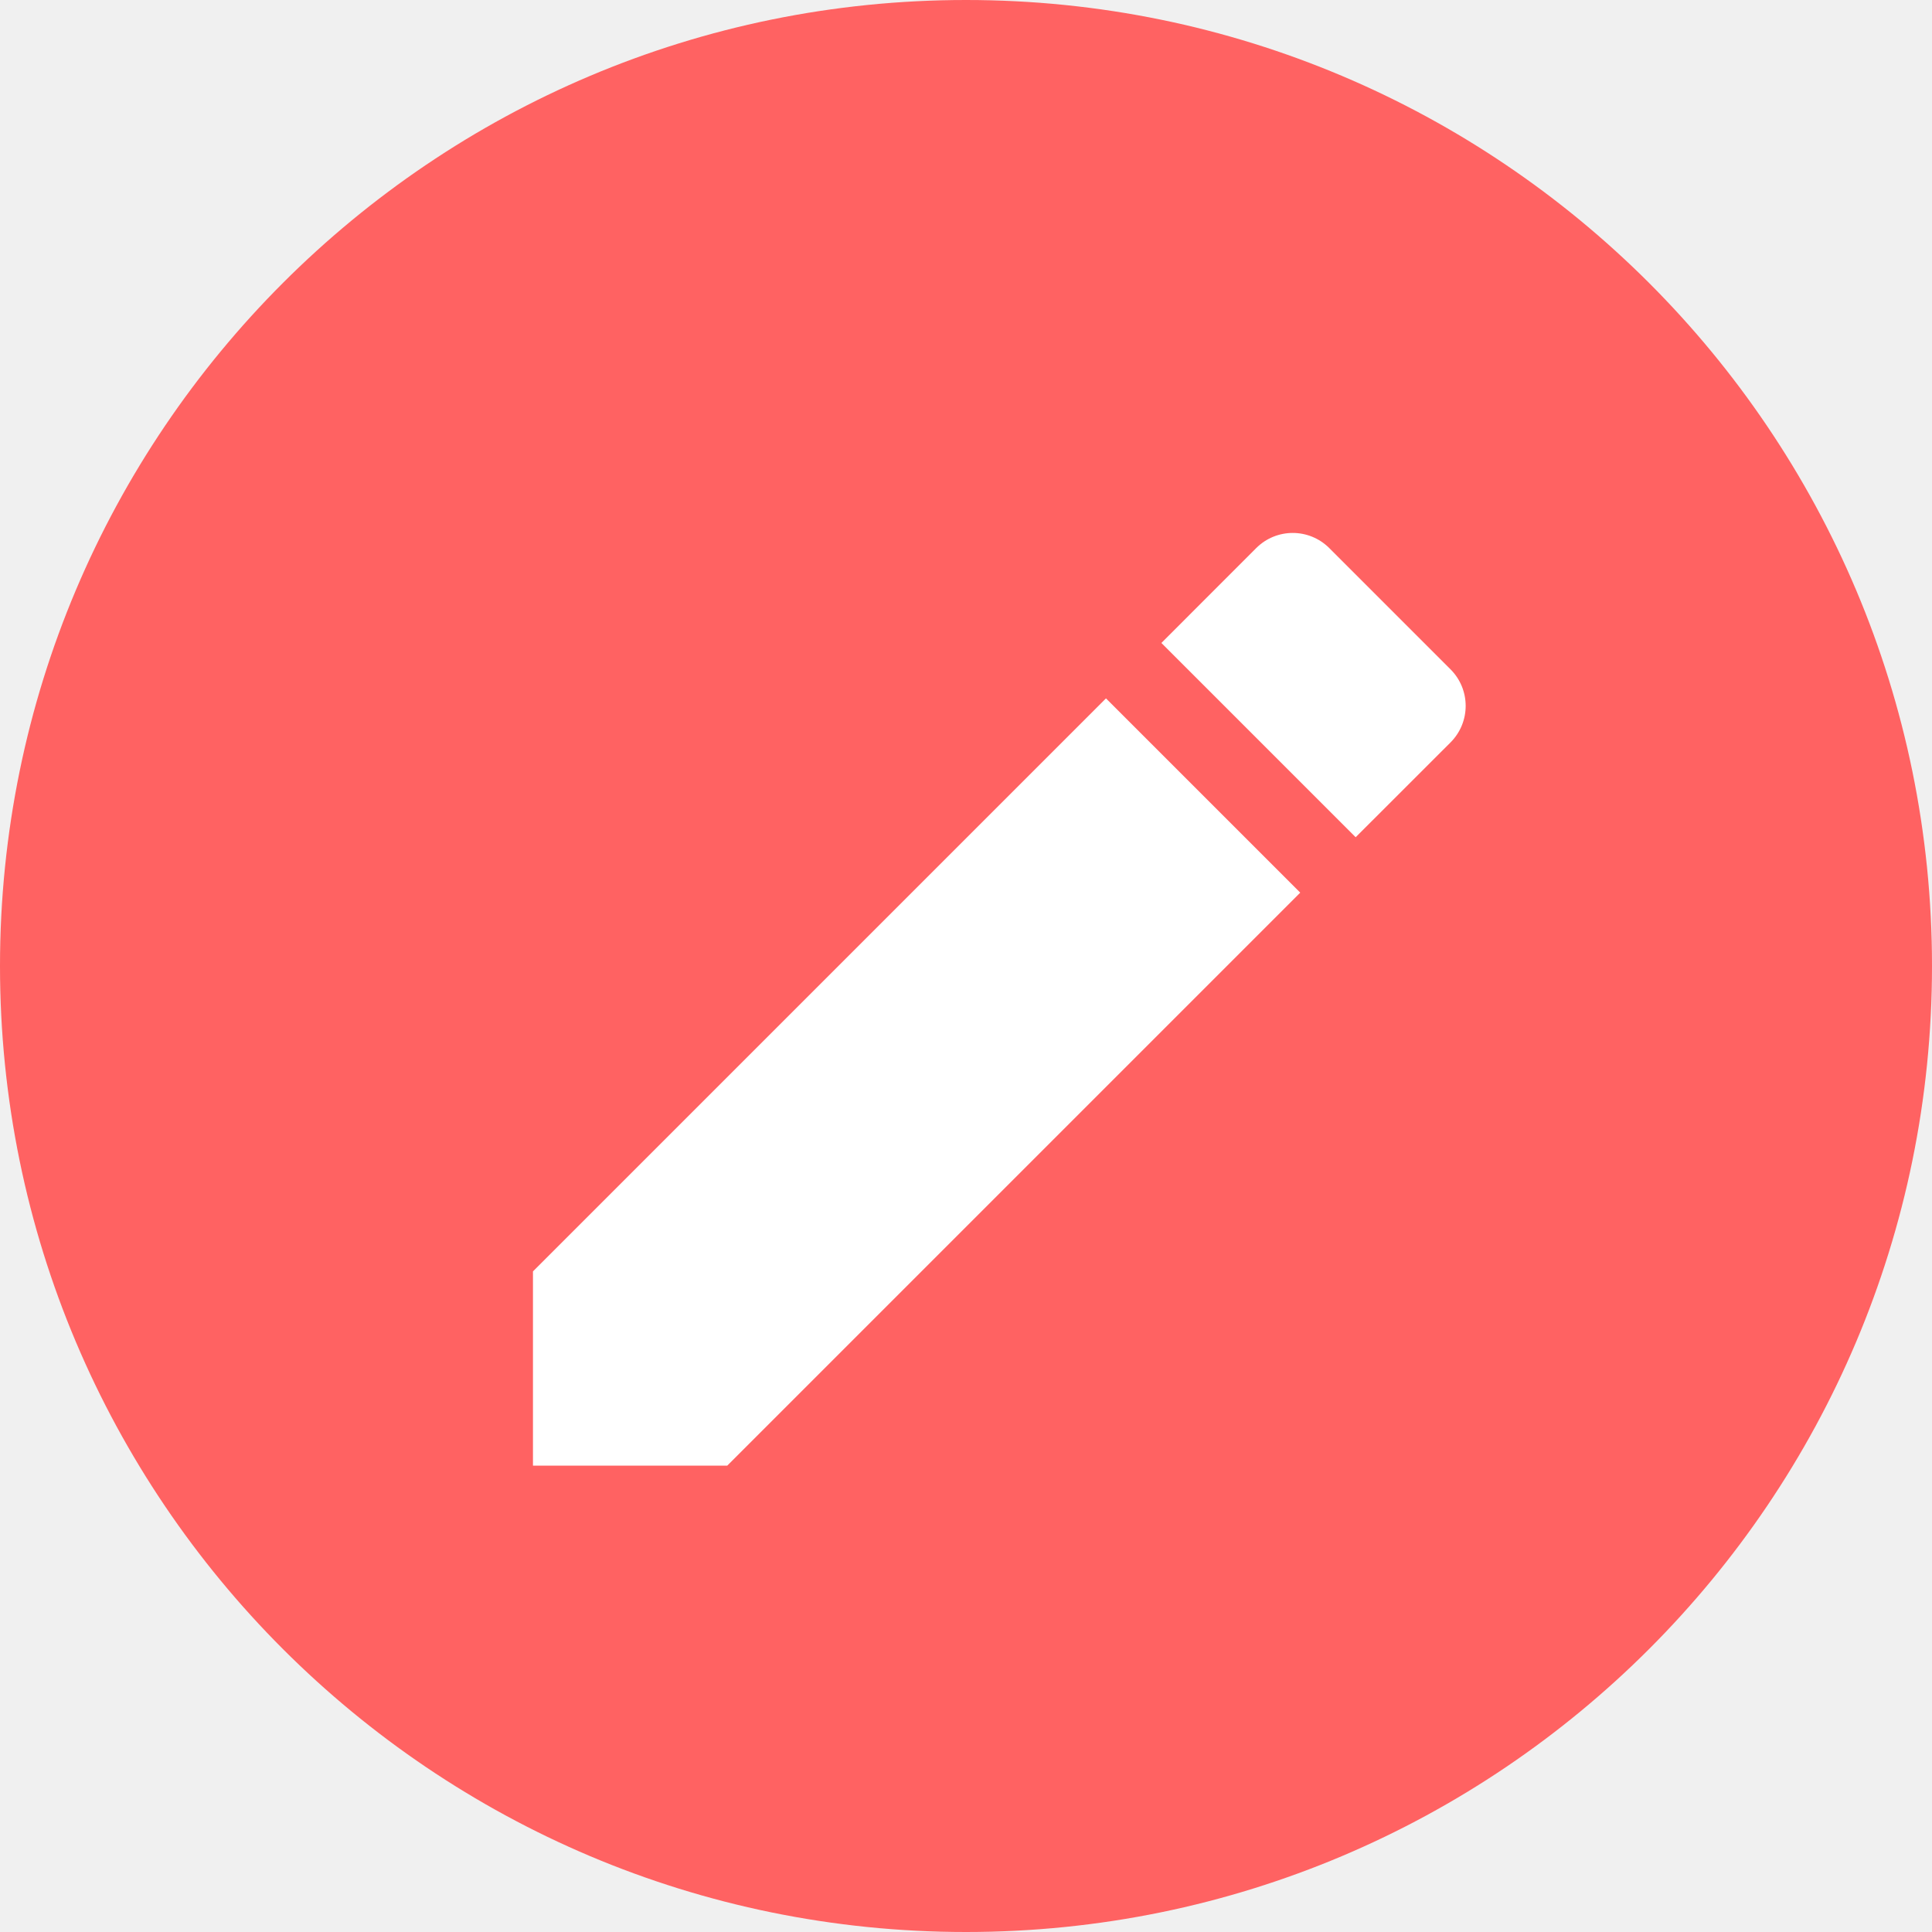
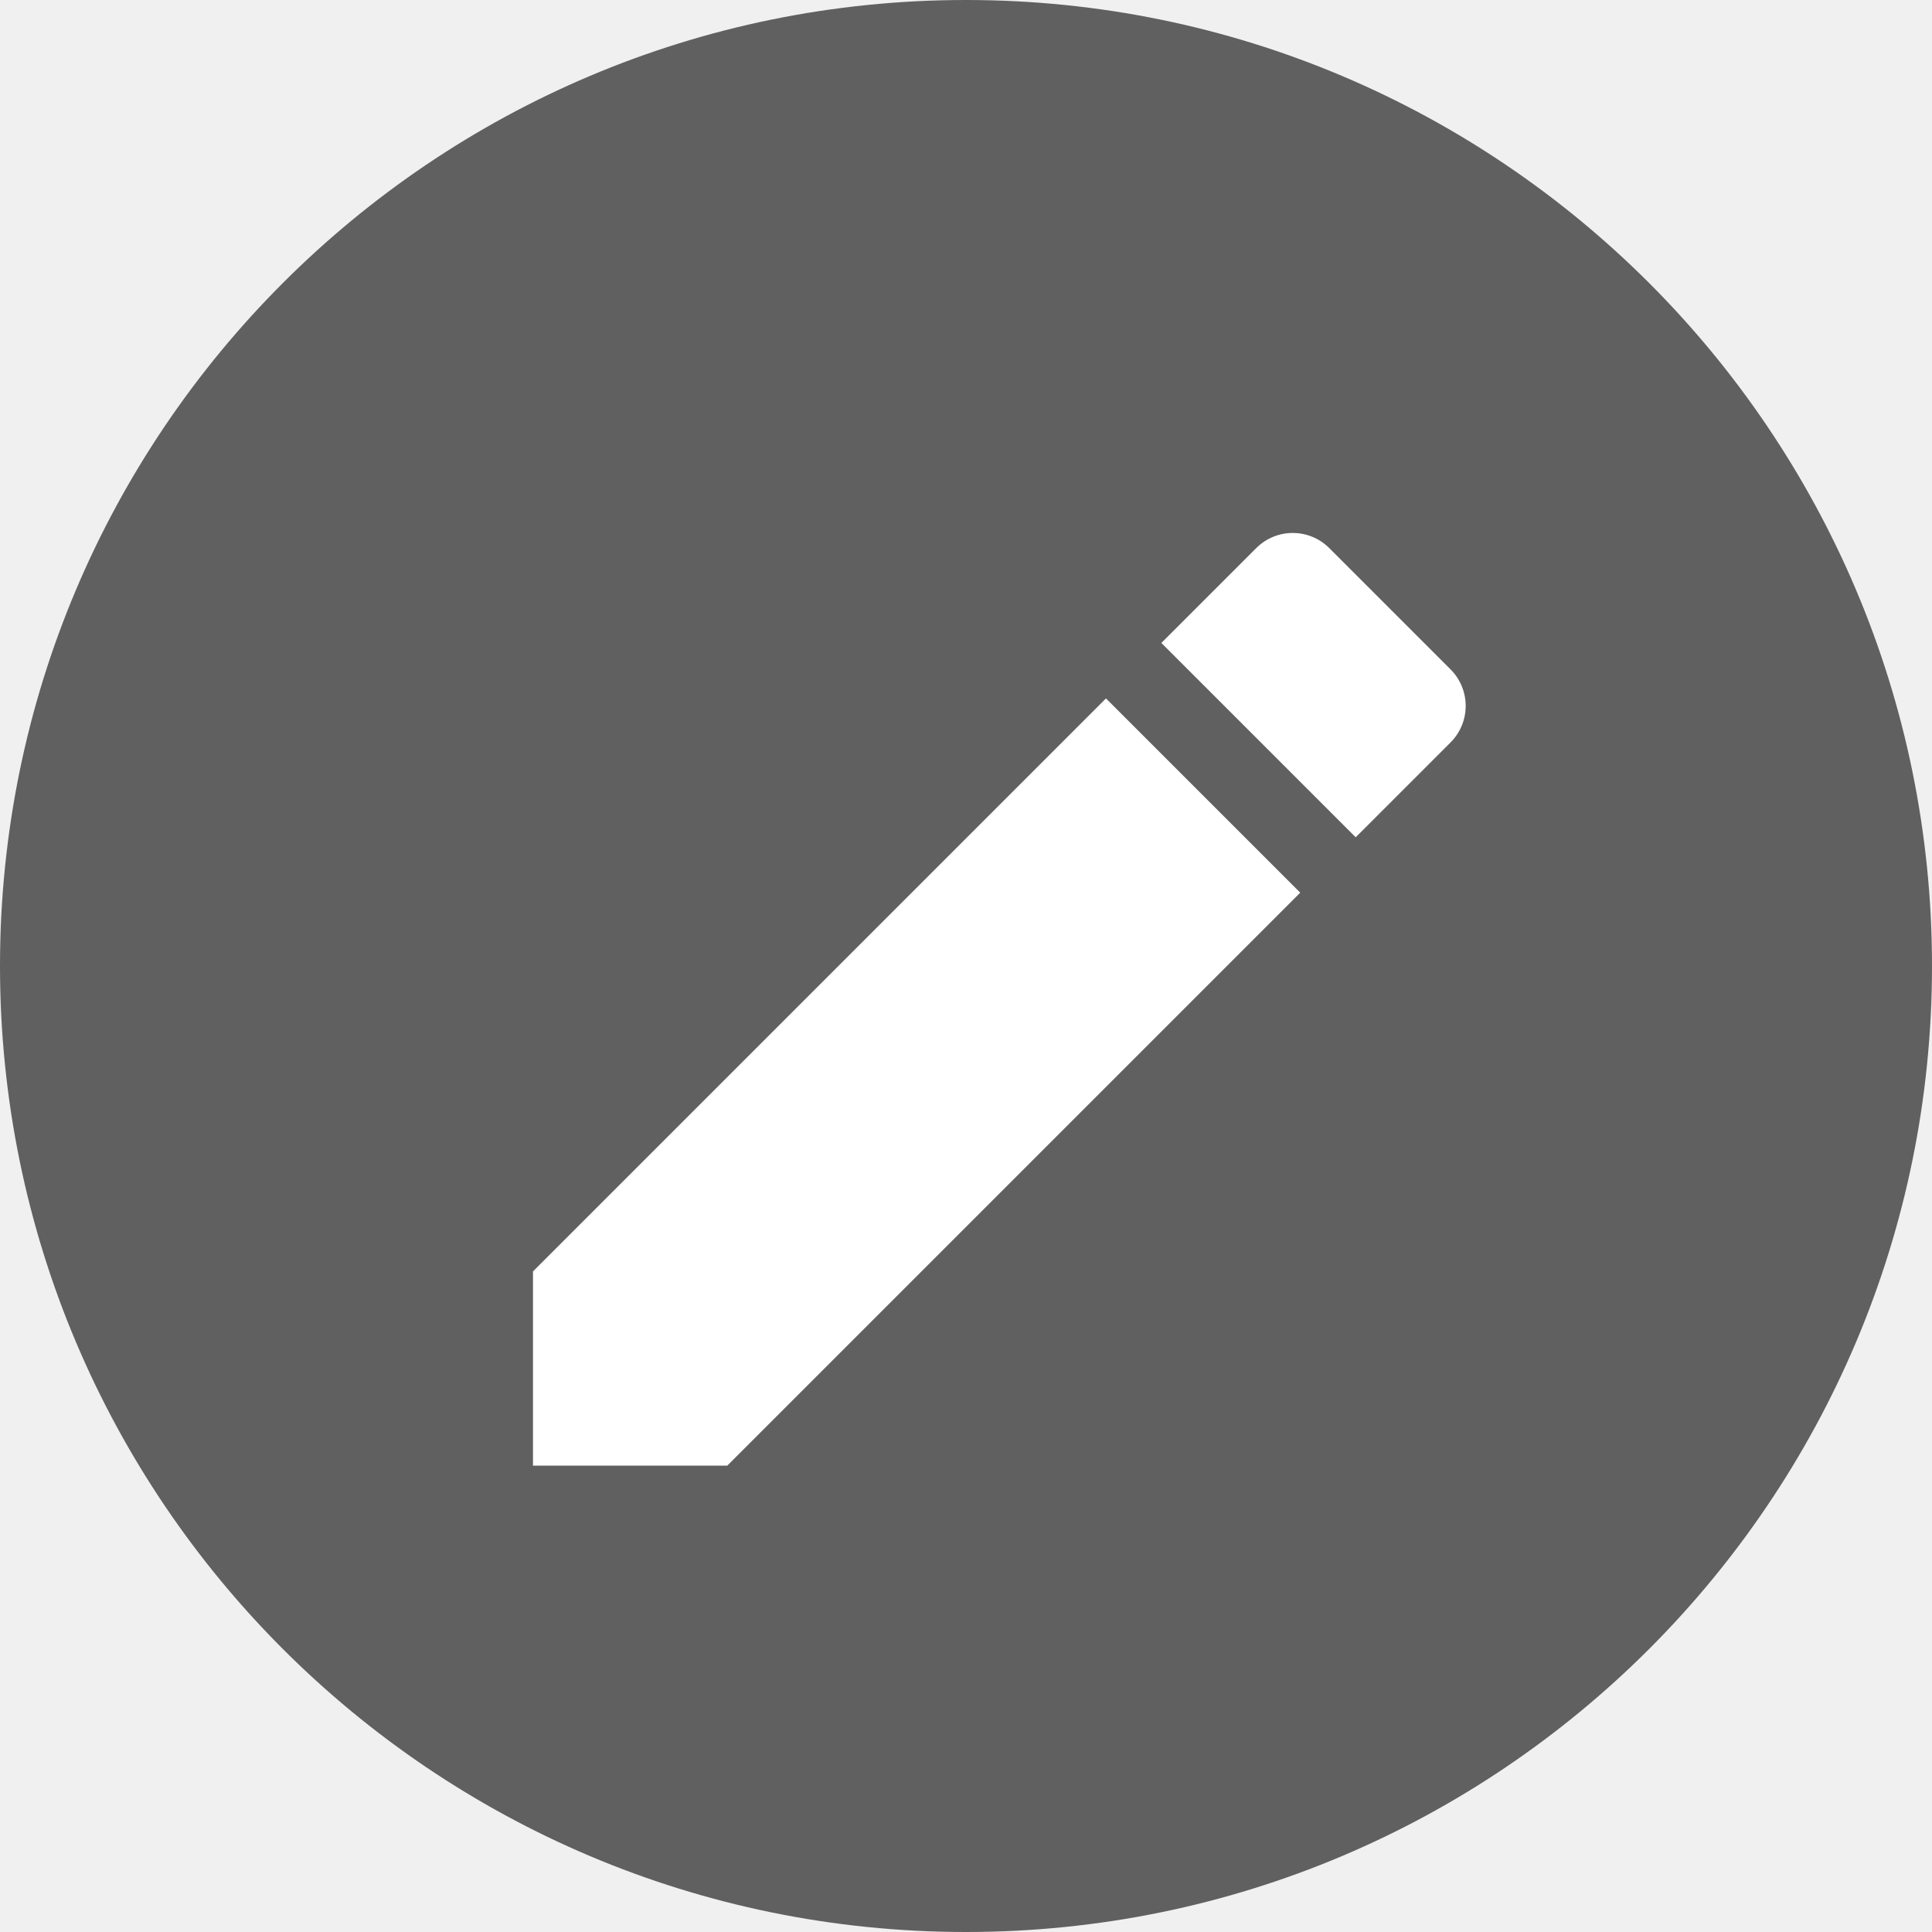
- <svg xmlns="http://www.w3.org/2000/svg" width="29" height="29" viewBox="0 0 29 29" fill="none">
-   <circle cx="14.5" cy="14.5" r="14.5" fill="#FF6262" />
-   <path d="M8 19.084V22H10.916L19.517 13.399L16.601 10.483L8 19.084ZM21.773 11.144C22.076 10.84 22.076 10.351 21.773 10.047L19.953 8.227C19.649 7.924 19.16 7.924 18.856 8.227L17.433 9.651L20.349 12.567L21.773 11.144Z" fill="white" />
+ <svg xmlns="http://www.w3.org/2000/svg" width="24" height="24" viewBox="0 0 24 24" fill="none">
+   <circle cx="12" cy="12" r="12" fill="#606060" />
+   <path d="M6.621 15.794V18.207H9.034L16.152 11.089L13.739 8.676L6.621 15.794ZM18.019 9.223C18.27 8.972 18.27 8.566 18.019 8.315L16.513 6.809C16.262 6.558 15.856 6.558 15.605 6.809L14.427 7.987L16.841 10.401L18.019 9.223Z" fill="white" />
</svg>
